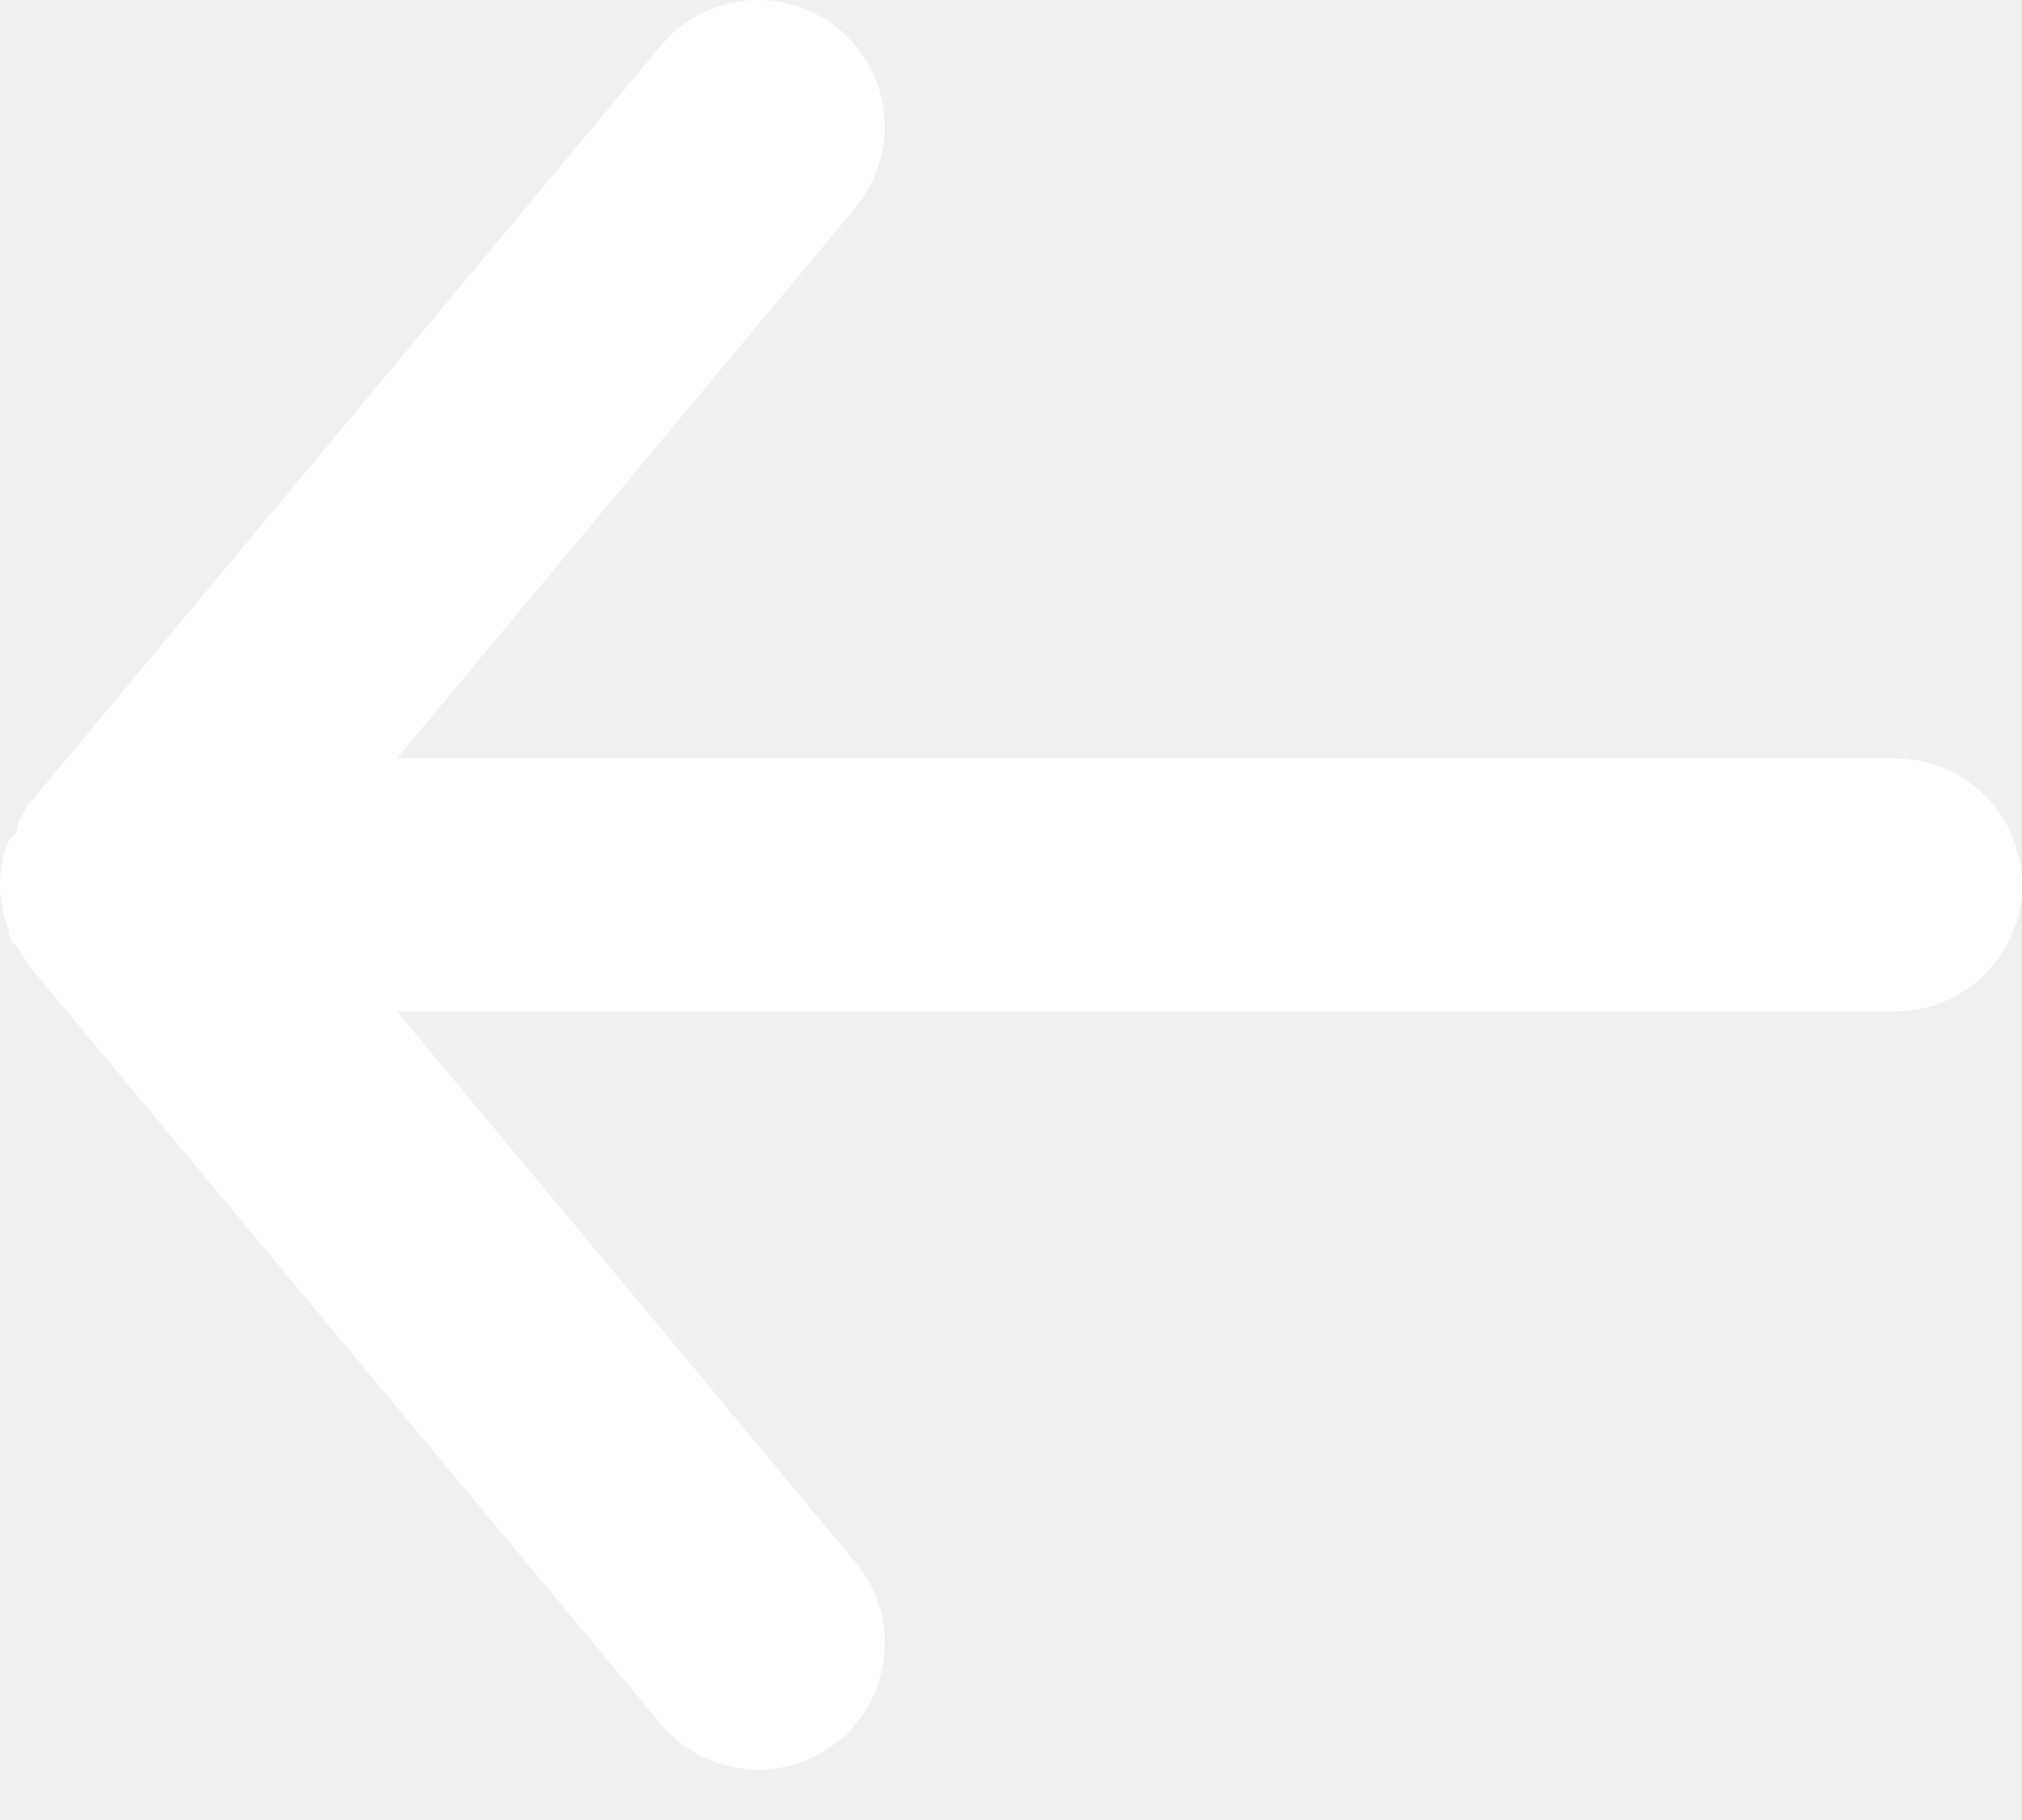
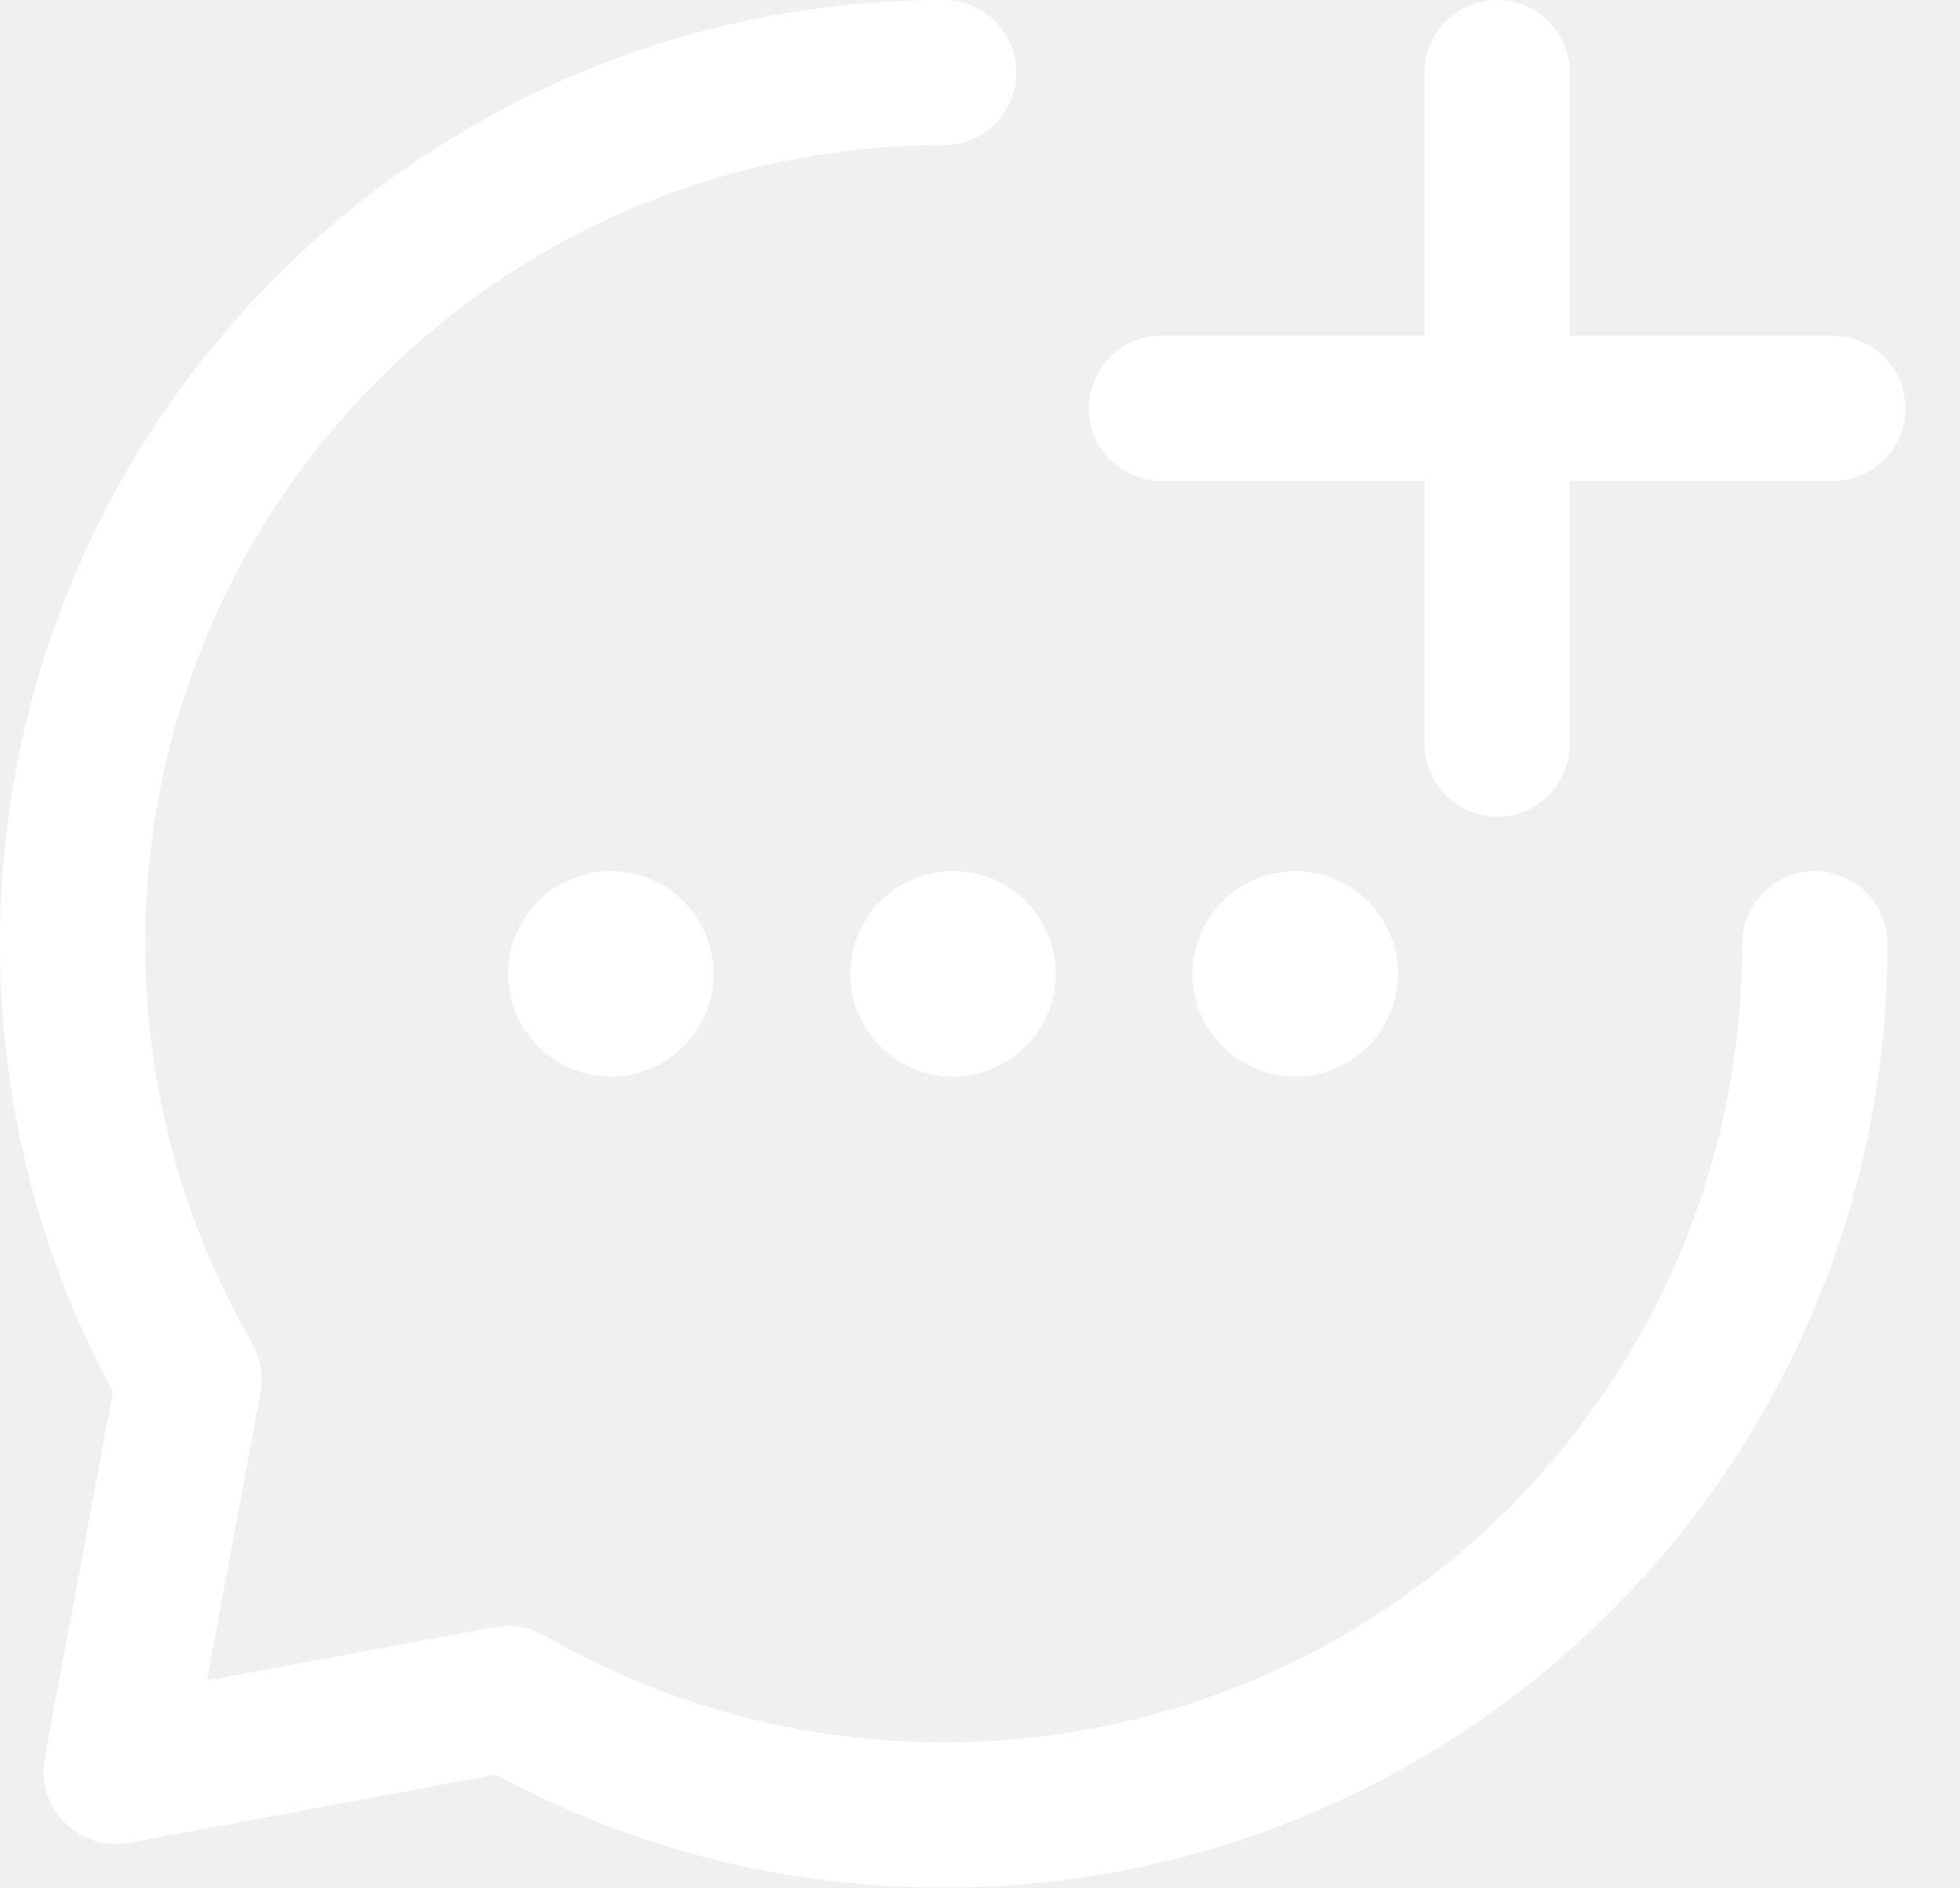
- <svg xmlns="http://www.w3.org/2000/svg" width="20" height="18" viewBox="0 0 20 18" fill="none">
-   <path d="M18.75 7.502H3.925L8.463 2.052C8.675 1.796 8.777 1.467 8.746 1.137C8.716 0.806 8.555 0.501 8.3 0.289C8.045 0.077 7.716 -0.025 7.385 0.005C7.055 0.036 6.75 0.196 6.537 0.452L0.287 7.952C0.245 8.011 0.208 8.074 0.175 8.139C0.175 8.202 0.175 8.239 0.088 8.302C0.031 8.445 0.001 8.597 0 8.752C0.001 8.906 0.031 9.058 0.088 9.202C0.088 9.264 0.087 9.302 0.175 9.364C0.208 9.429 0.245 9.492 0.287 9.552L6.537 17.052C6.655 17.193 6.802 17.306 6.969 17.384C7.135 17.462 7.316 17.502 7.5 17.502C7.792 17.502 8.075 17.4 8.3 17.214C8.427 17.109 8.531 16.98 8.608 16.835C8.685 16.689 8.732 16.53 8.747 16.366C8.762 16.203 8.745 16.038 8.696 15.881C8.647 15.724 8.568 15.578 8.463 15.452L3.925 10.002H18.75C19.081 10.002 19.399 9.87 19.634 9.635C19.868 9.401 20 9.083 20 8.752C20 8.42 19.868 8.102 19.634 7.868C19.399 7.633 19.081 7.502 18.75 7.502Z" fill="white" />
+ <svg xmlns="http://www.w3.org/2000/svg" width="27" height="26" viewBox="0 0 27 26" fill="none">
+   <path d="M16 5.624H20.624H16ZM25.248 5.624H20.624H25.248ZM20.624 5.624V1V5.624ZM20.624 5.624V10.248V5.624Z" fill="white" />
+   <path d="M16 5.624H20.624M20.624 5.624H25.248M20.624 5.624V1M20.624 5.624V10.248" stroke="white" stroke-width="2" stroke-linecap="round" stroke-linejoin="round" />
+   <path d="M25 13C25 19.627 19.627 25 13 25C10.814 25 8.765 24.416 7 23.395L1.6 24.4L2.605 19C1.584 17.235 1 15.186 1 13C1 6.373 6.373 1 13 1" stroke="white" stroke-width="2" stroke-linecap="round" stroke-linejoin="round" />
+   <path fill-rule="evenodd" clip-rule="evenodd" d="M8.414 14.829C8.039 14.829 7.679 14.68 7.414 14.414C7.149 14.149 7 13.789 7 13.414C7 13.039 7.149 12.679 7.414 12.414C7.679 12.149 8.039 12 8.414 12C8.789 12 9.149 12.149 9.414 12.414C9.68 12.679 9.829 13.039 9.829 13.414C9.829 13.789 9.68 14.149 9.414 14.414C9.149 14.68 8.789 14.829 8.414 14.829ZM13.128 14.829C12.753 14.829 12.394 14.68 12.128 14.414C11.863 14.149 11.714 13.789 11.714 13.414C11.714 13.039 11.863 12.679 12.128 12.414C12.394 12.149 12.753 12 13.128 12C13.504 12 13.863 12.149 14.128 12.414C14.394 12.679 14.543 13.039 14.543 13.414C14.543 13.789 14.394 14.149 14.128 14.414C13.863 14.68 13.504 14.829 13.128 14.829ZM17.843 14.829C17.468 14.829 17.108 14.68 16.843 14.414C16.577 14.149 16.428 13.789 16.428 13.414C16.428 13.039 16.577 12.679 16.843 12.414C17.108 12.149 17.468 12 17.843 12C18.218 12 18.577 12.149 18.843 12.414C19.108 12.679 19.257 13.039 19.257 13.414C19.257 13.789 19.108 14.149 18.843 14.414C18.577 14.68 18.218 14.829 17.843 14.829Z" fill="white" />
</svg>
